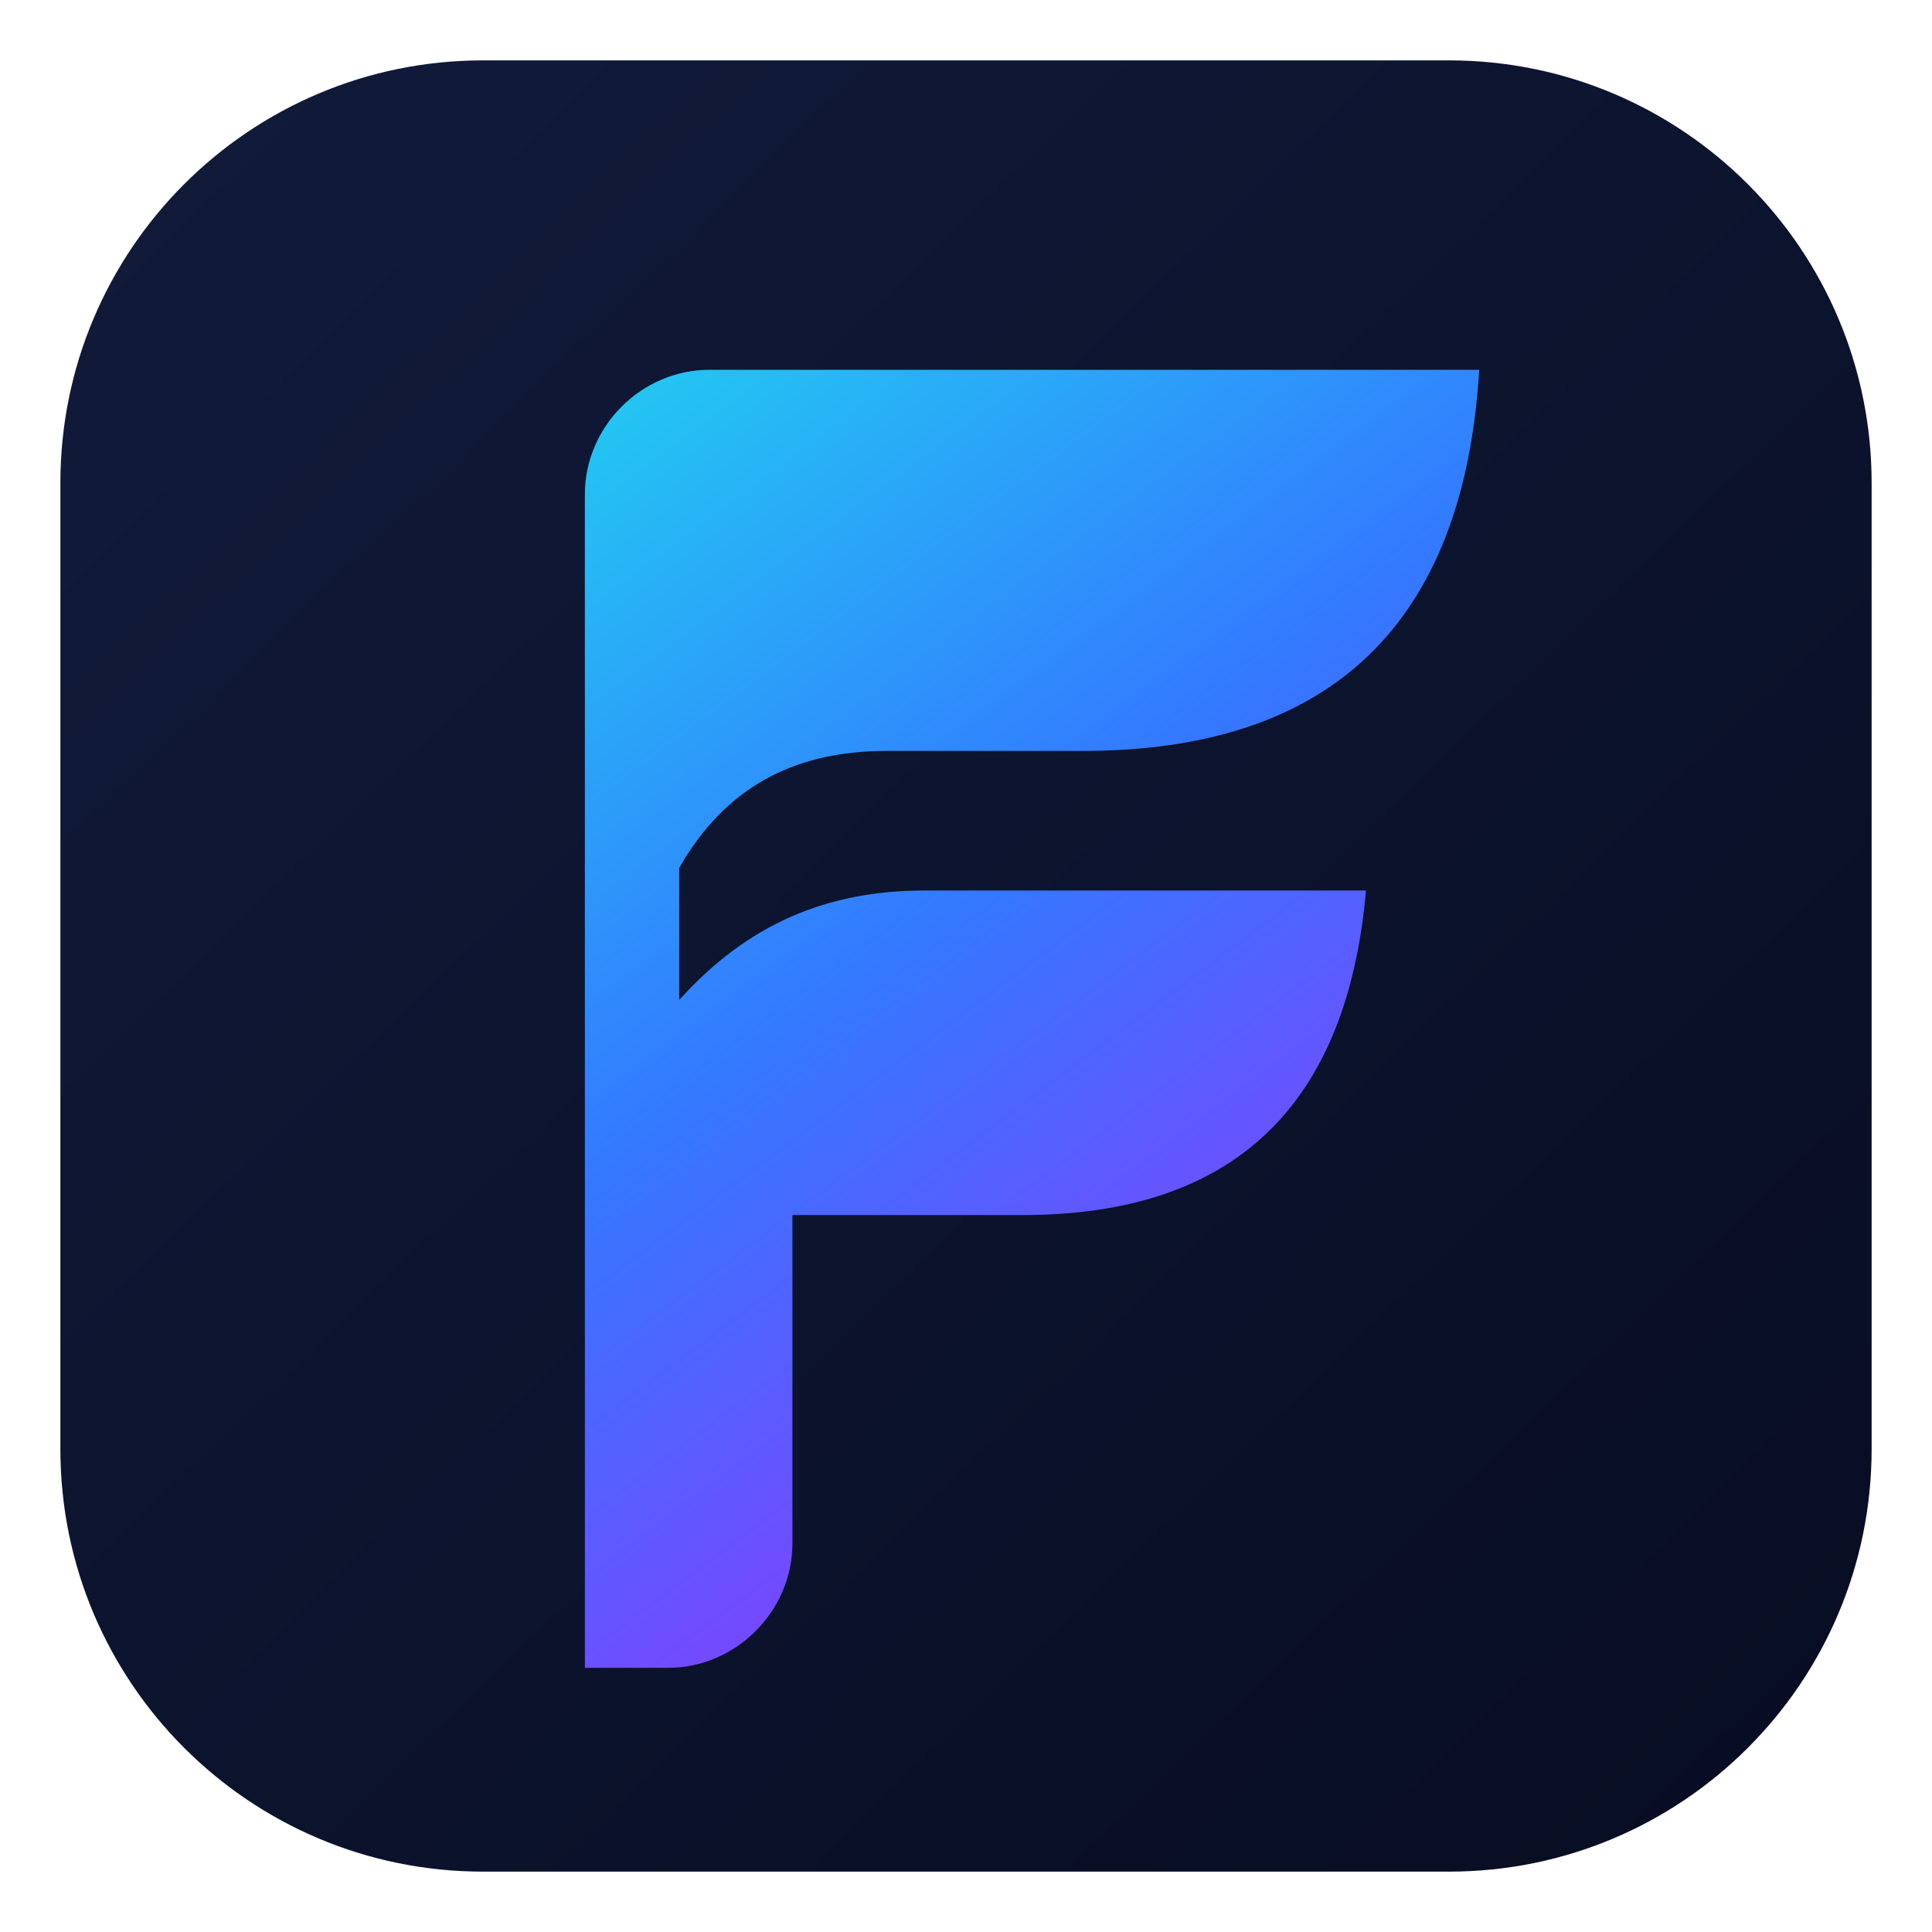
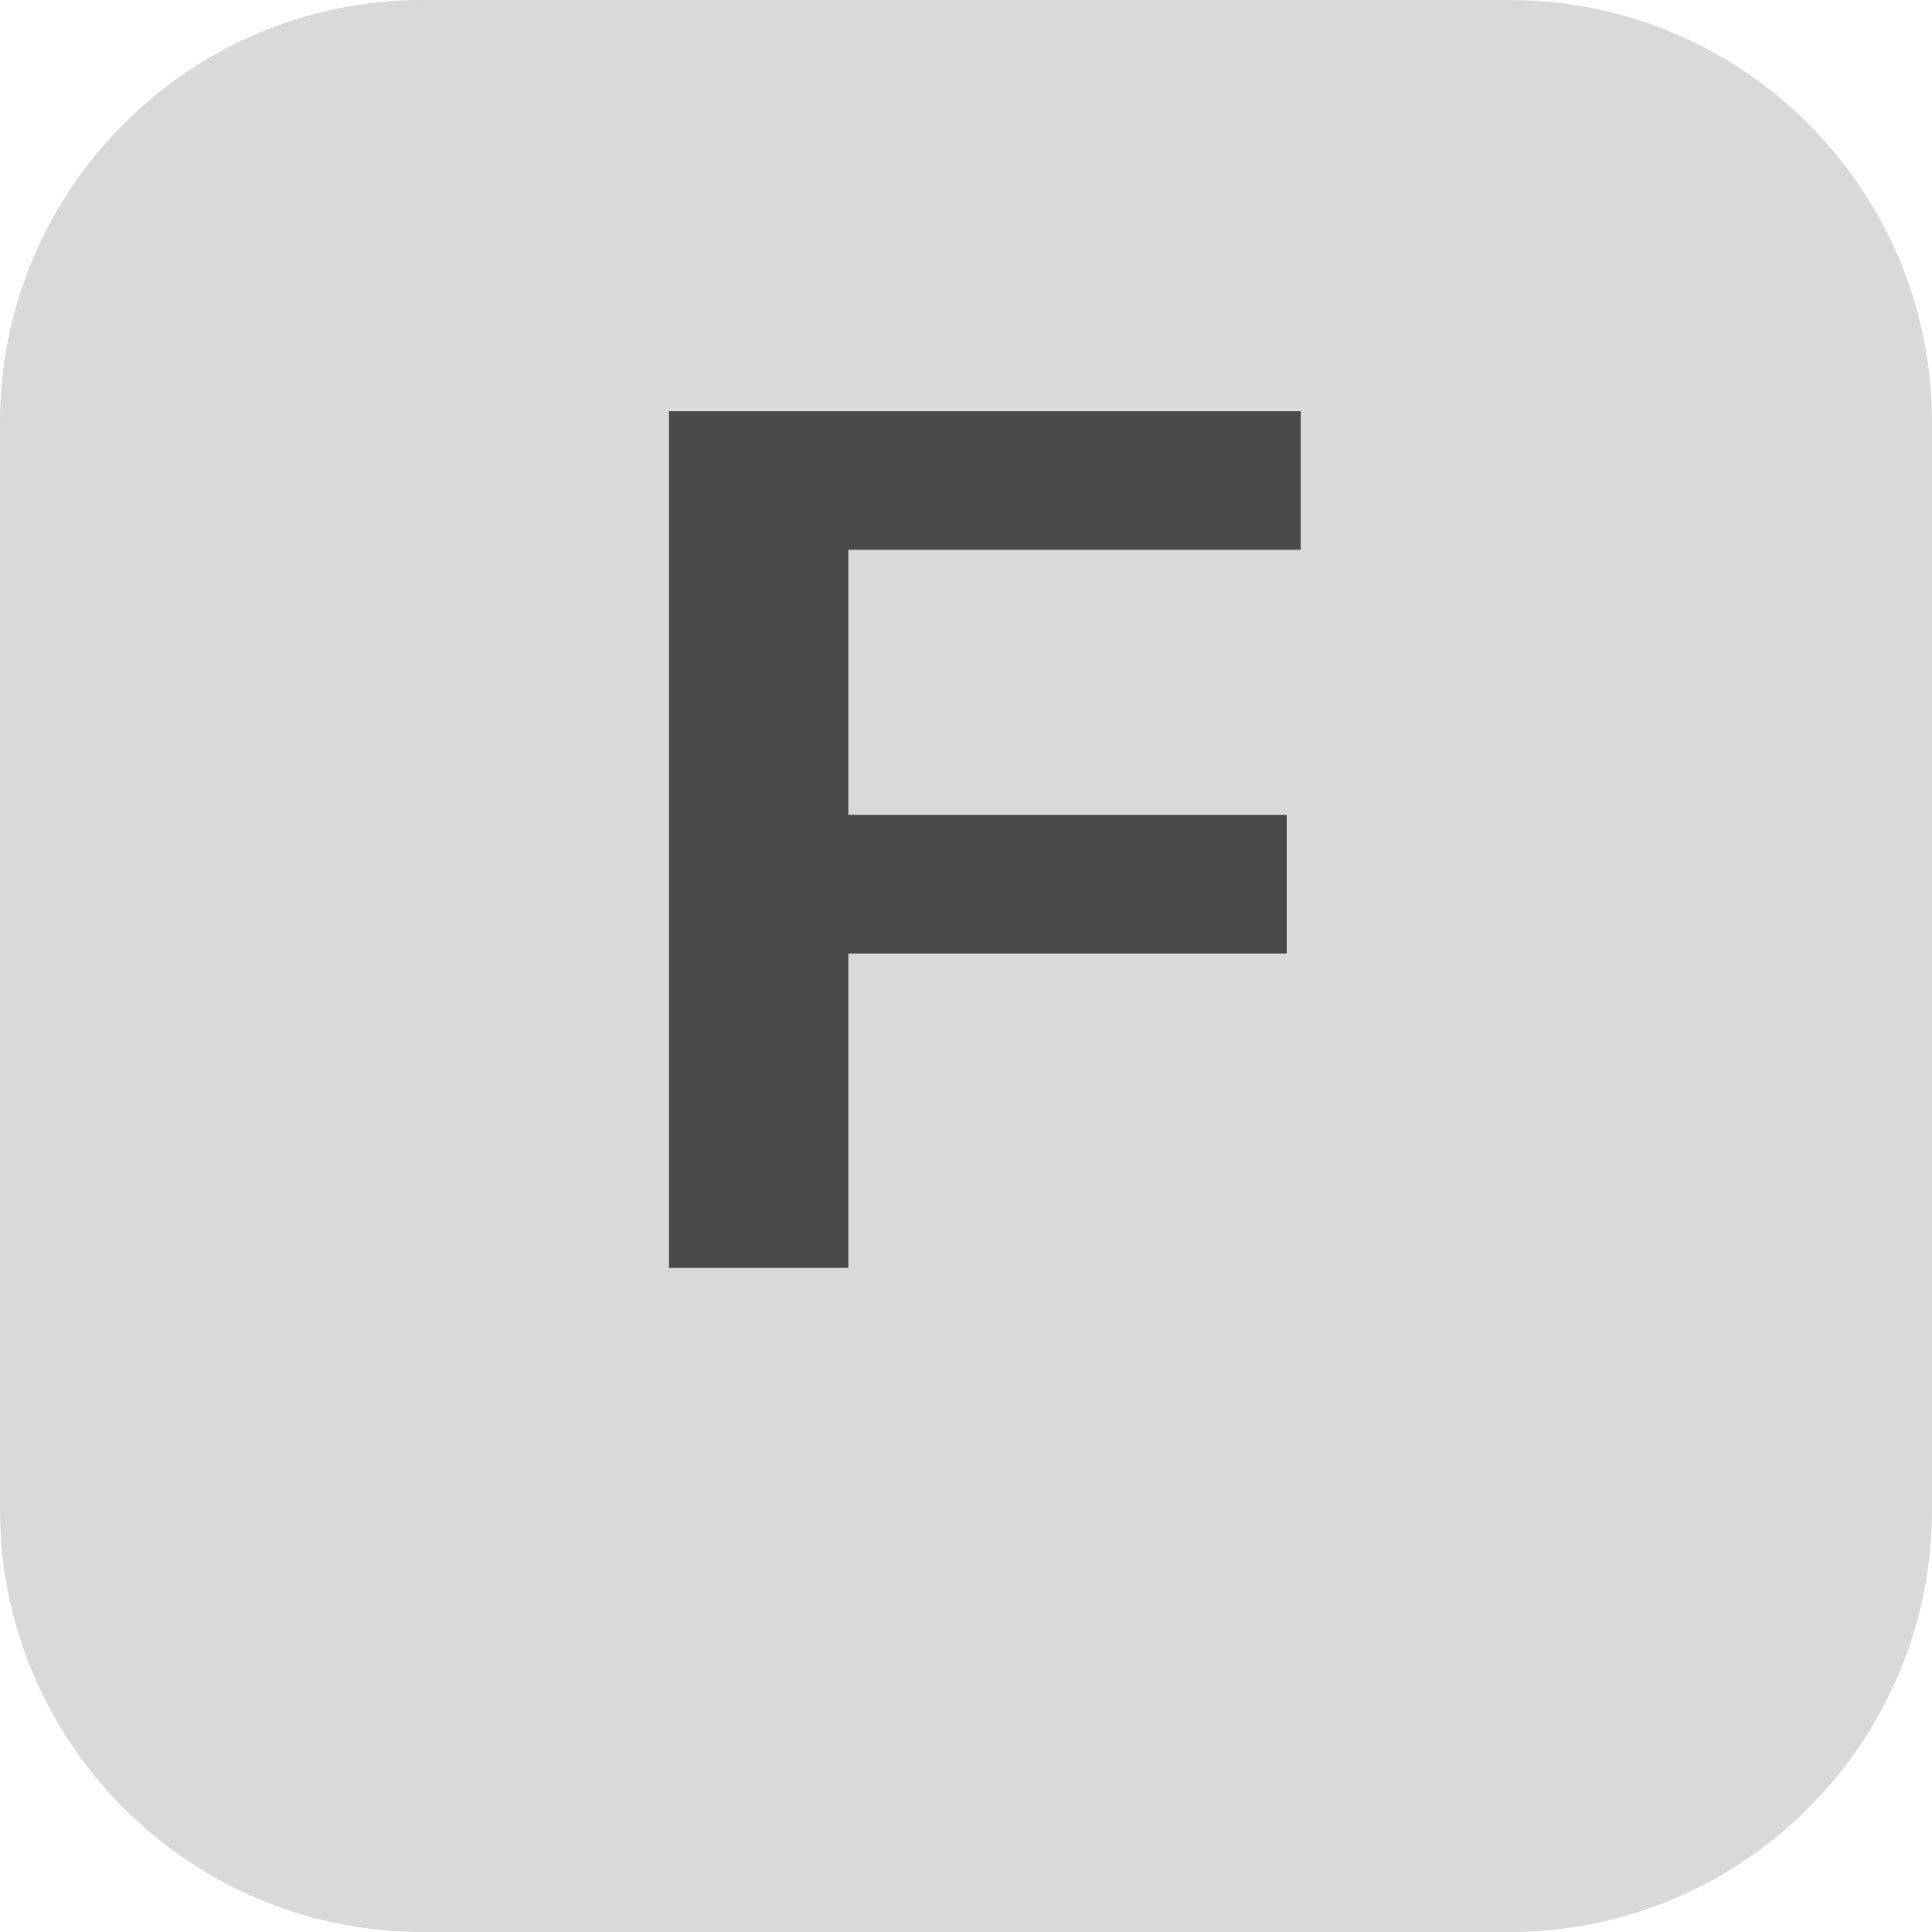
<svg xmlns="http://www.w3.org/2000/svg" viewBox="0 0 512 512">
-   <defs>
-     <linearGradient id="bg" x1="40" y1="35" x2="470" y2="480" gradientUnits="userSpaceOnUse">
-       <stop stop-color="#111a3a" />
-       <stop offset="1" stop-color="#080d22" />
-     </linearGradient>
-     <linearGradient id="f" x1="148" y1="116" x2="365" y2="407" gradientUnits="userSpaceOnUse">
-       <stop stop-color="#23c6f2" />
-       <stop offset=".45" stop-color="#3478ff" />
-       <stop offset="1" stop-color="#9d2cff" />
-     </linearGradient>
-   </defs>
-   <rect x="16" y="16" width="480" height="480" rx="112" fill="url(#bg)" />
-   <path fill="url(#f)" d="M155 131c0-18 15-33 33-33h204c-4 67-39 101-105 101H235c-25 0-43 10-55 31v35c18-20 39-29 65-29h117c-5 57-35 86-91 86h-61v87c0 18-15 33-33 33h-22V131z" />
+   <rect width="512" height="512" rx="112" fill="#D9D9D9" />
+   <text x="256" y="336" text-anchor="middle" font-family="Arial, Helvetica, sans-serif" font-size="330" font-weight="800" fill="#4A4A4A">F</text>
</svg>
